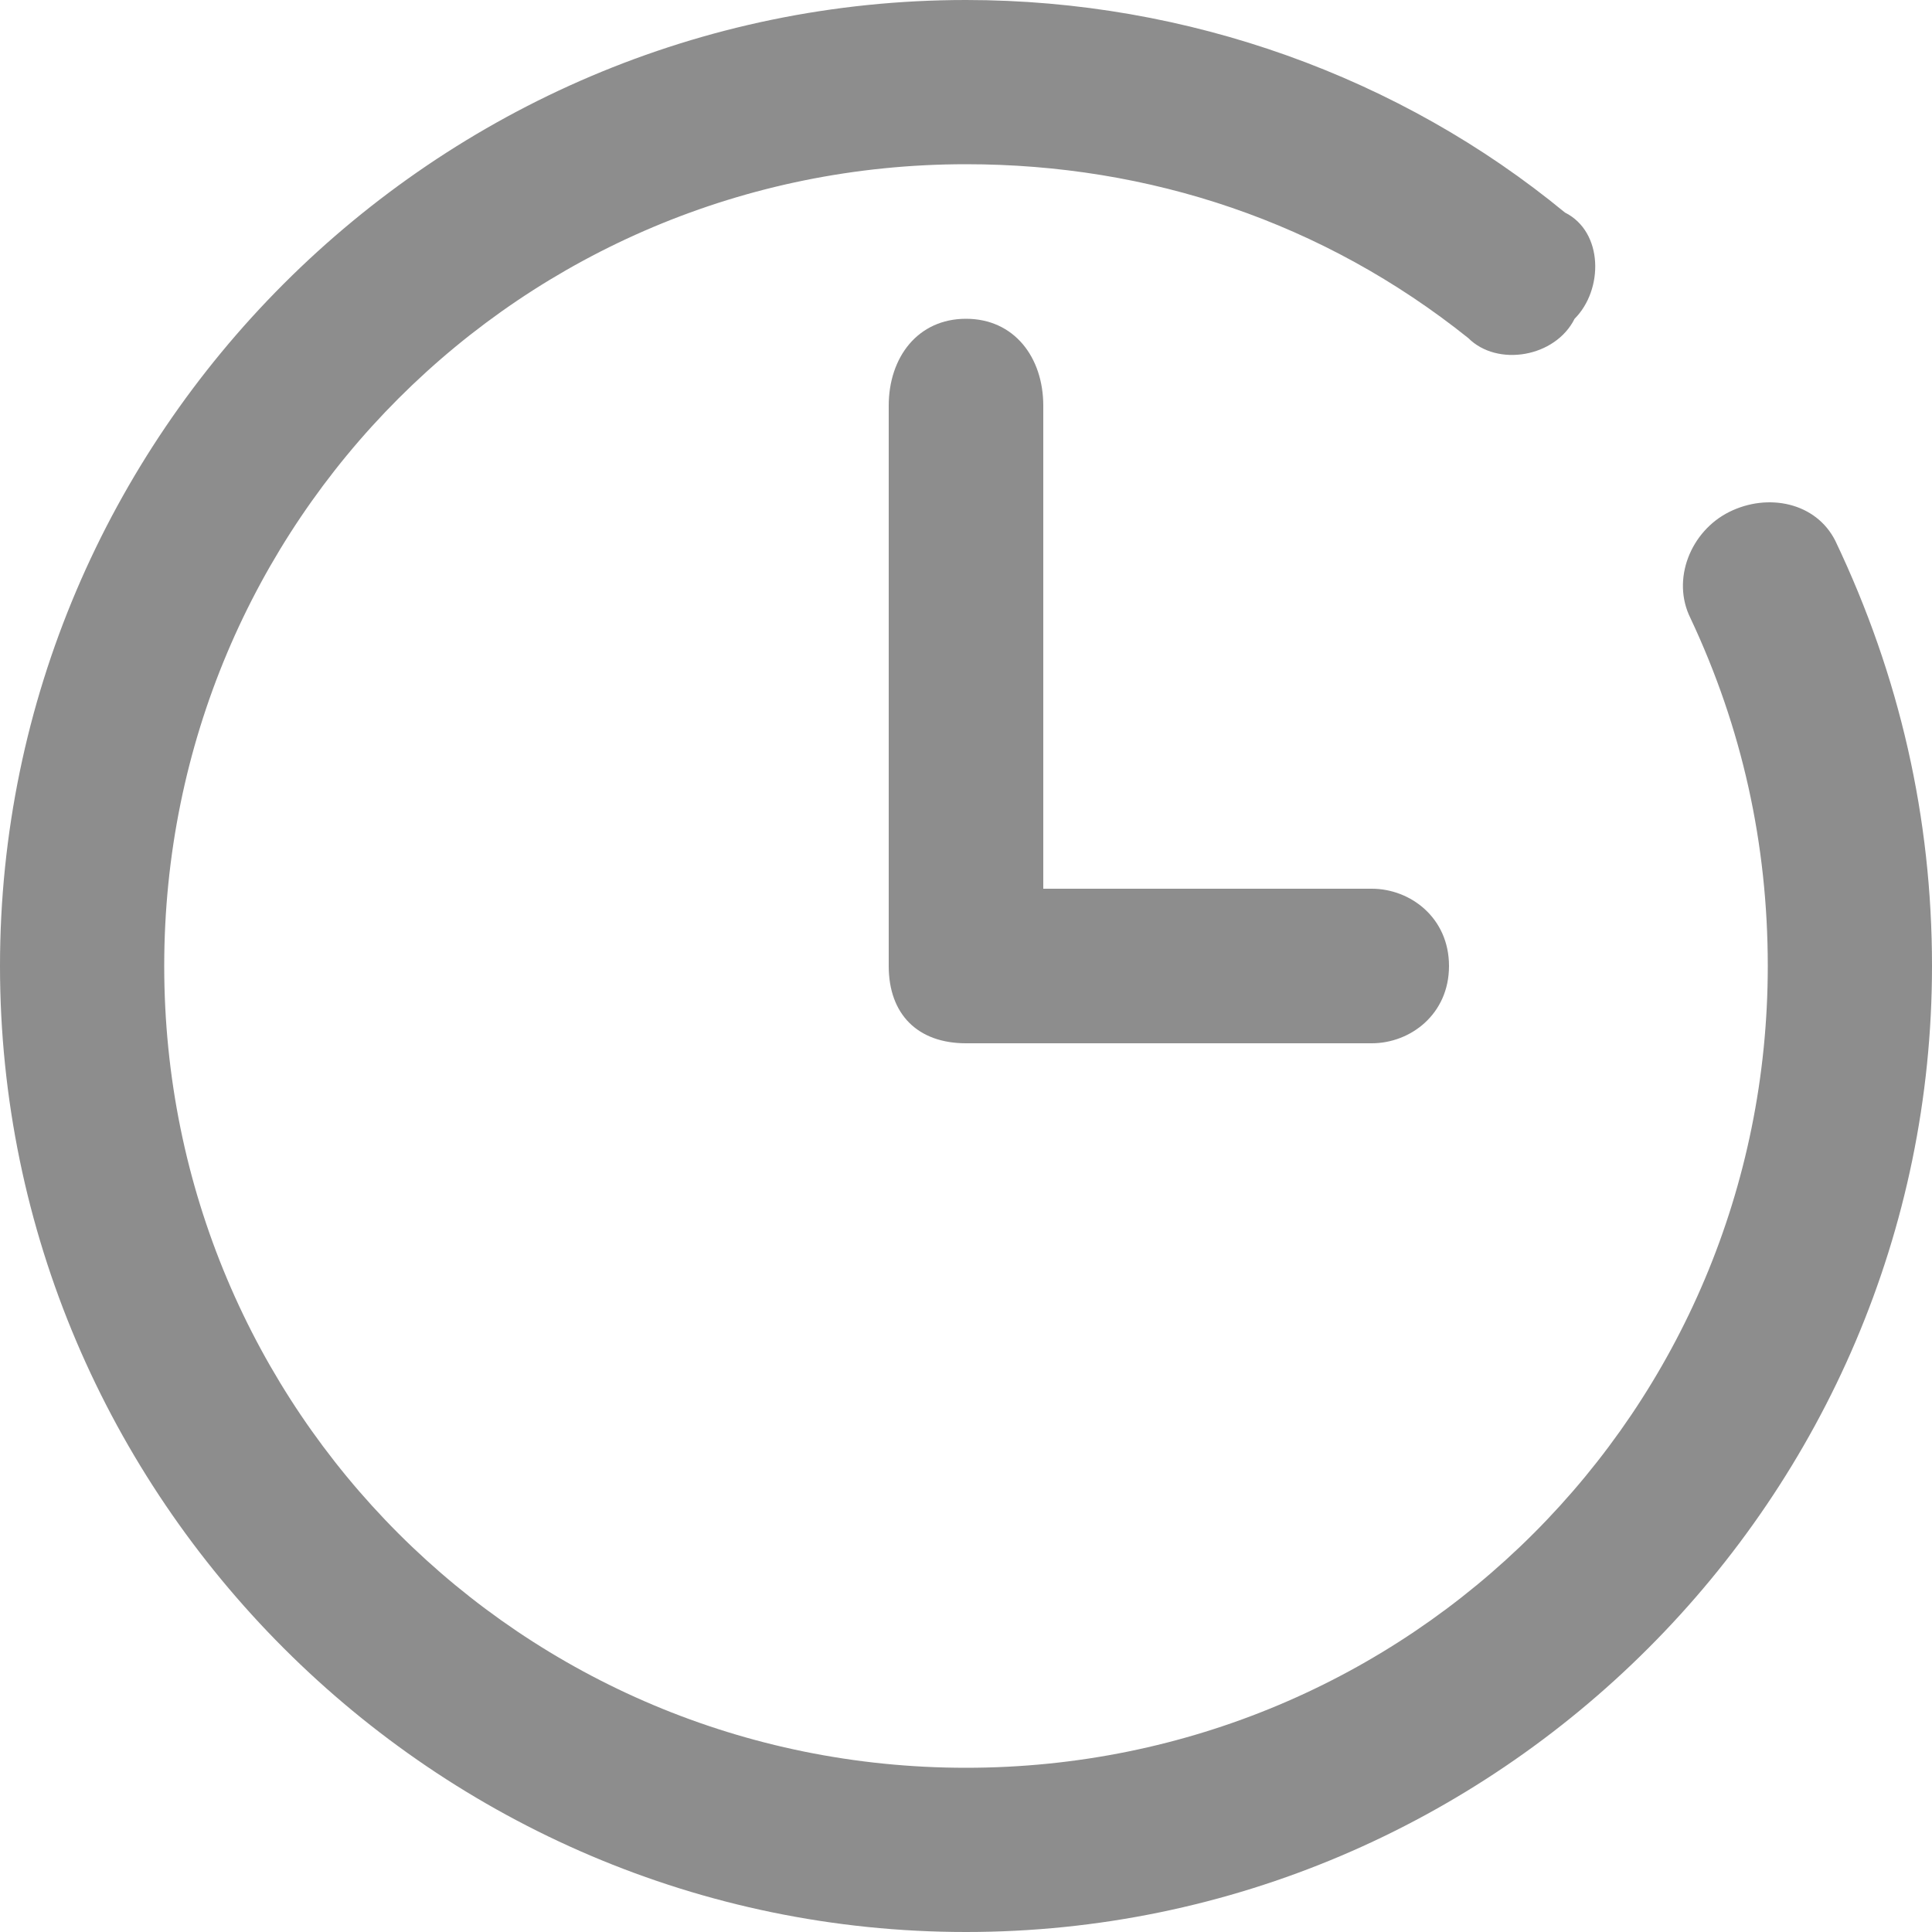
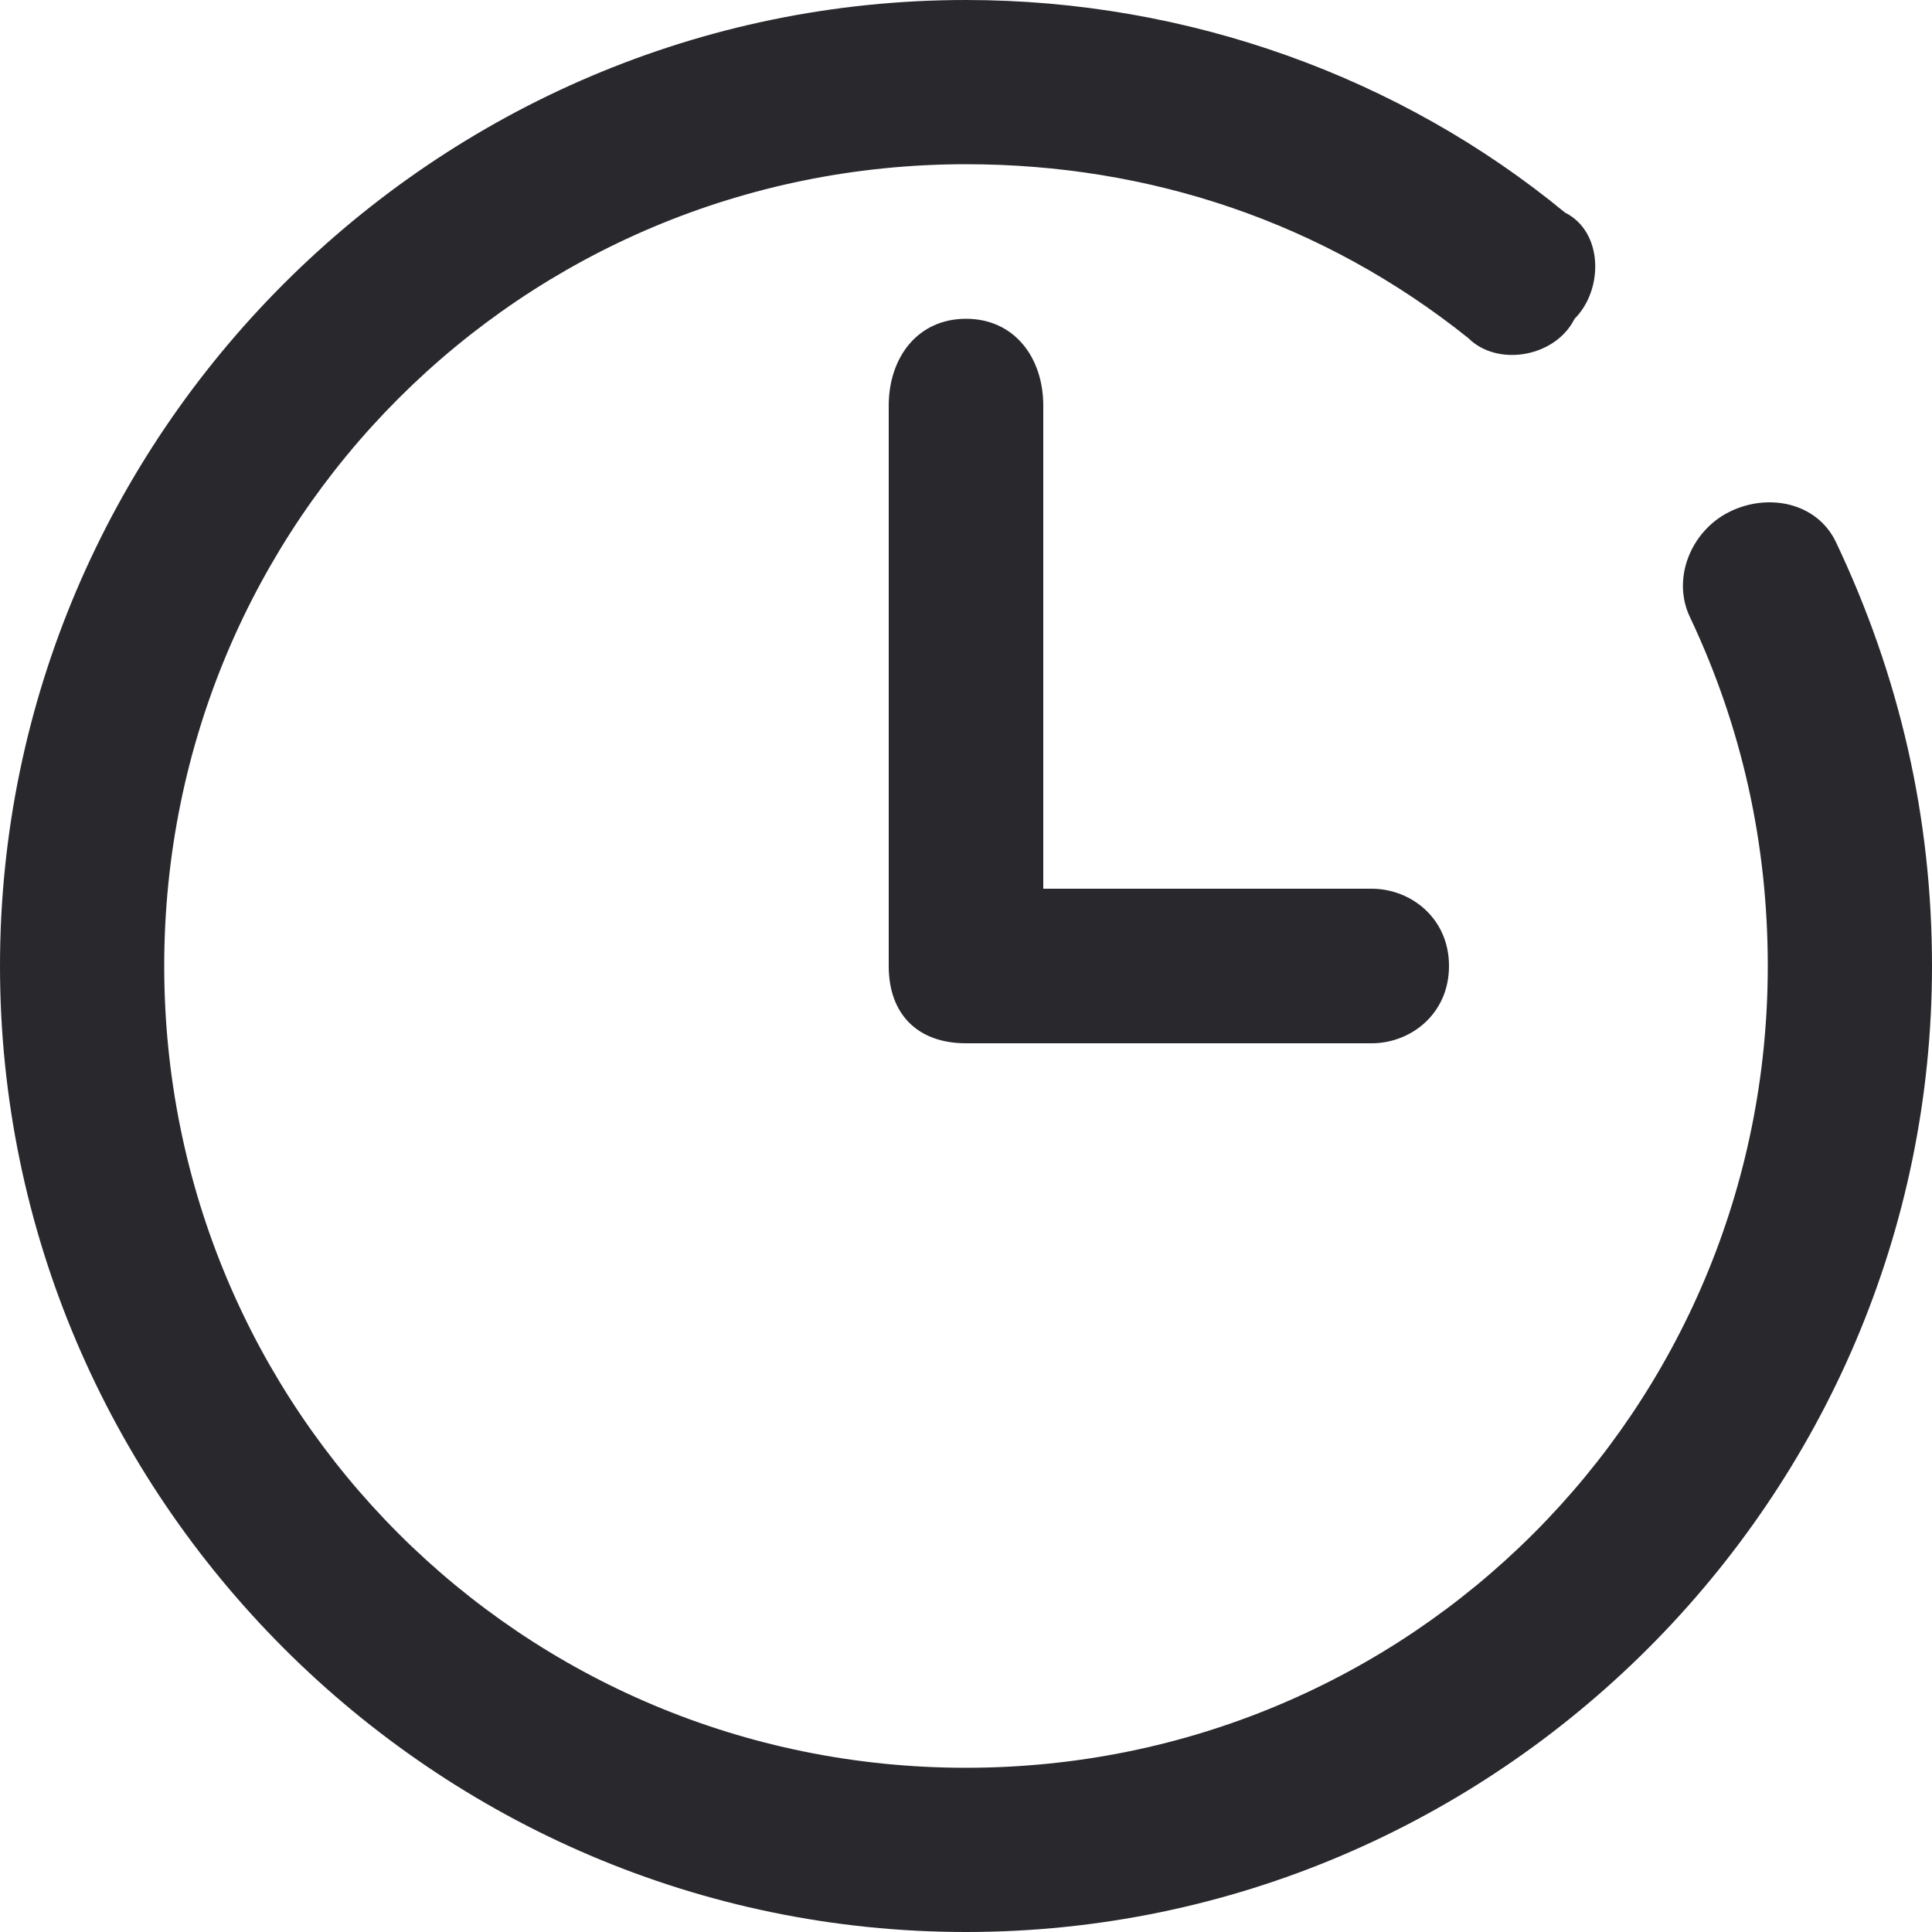
<svg xmlns="http://www.w3.org/2000/svg" version="1.2" viewBox="0 0 20 20" width="20" height="20">
-   <style>.a{fill:#8d8d8d}</style>
+   <style>.a{fill:#29282d}</style>
  <path fill-rule="evenodd" class="a" d="m17.9 5.3c0.4-0.2 0.9-0.1 1.1 0.3q1 2.1 1 4.4c0 5.5-4.5 10-10 10-5.5 0-10-4.5-10-10 0-5.5 4.5-10 10-10 2.3 0 4.5 0.8 6.2 2.2 0.4 0.2 0.4 0.8 0.1 1.1-0.2 0.4-0.8 0.5-1.1 0.2-1.5-1.2-3.3-1.8-5.2-1.8-4.6 0-8.3 3.7-8.3 8.3 0 4.6 3.7 8.3 8.3 8.3 4.6 0 8.3-3.7 8.3-8.3q0-1.9-0.8-3.6c-0.2-0.4 0-0.9 0.4-1.1zm-7.9-2c0.5 0 0.8 0.4 0.8 0.9v5h3.4c0.4 0 0.8 0.3 0.8 0.8 0 0.5-0.4 0.8-0.8 0.8h-4.2c-0.5 0-0.8-0.3-0.8-0.8v-5.8c0-0.5 0.3-0.9 0.8-0.9z" />
</svg>
